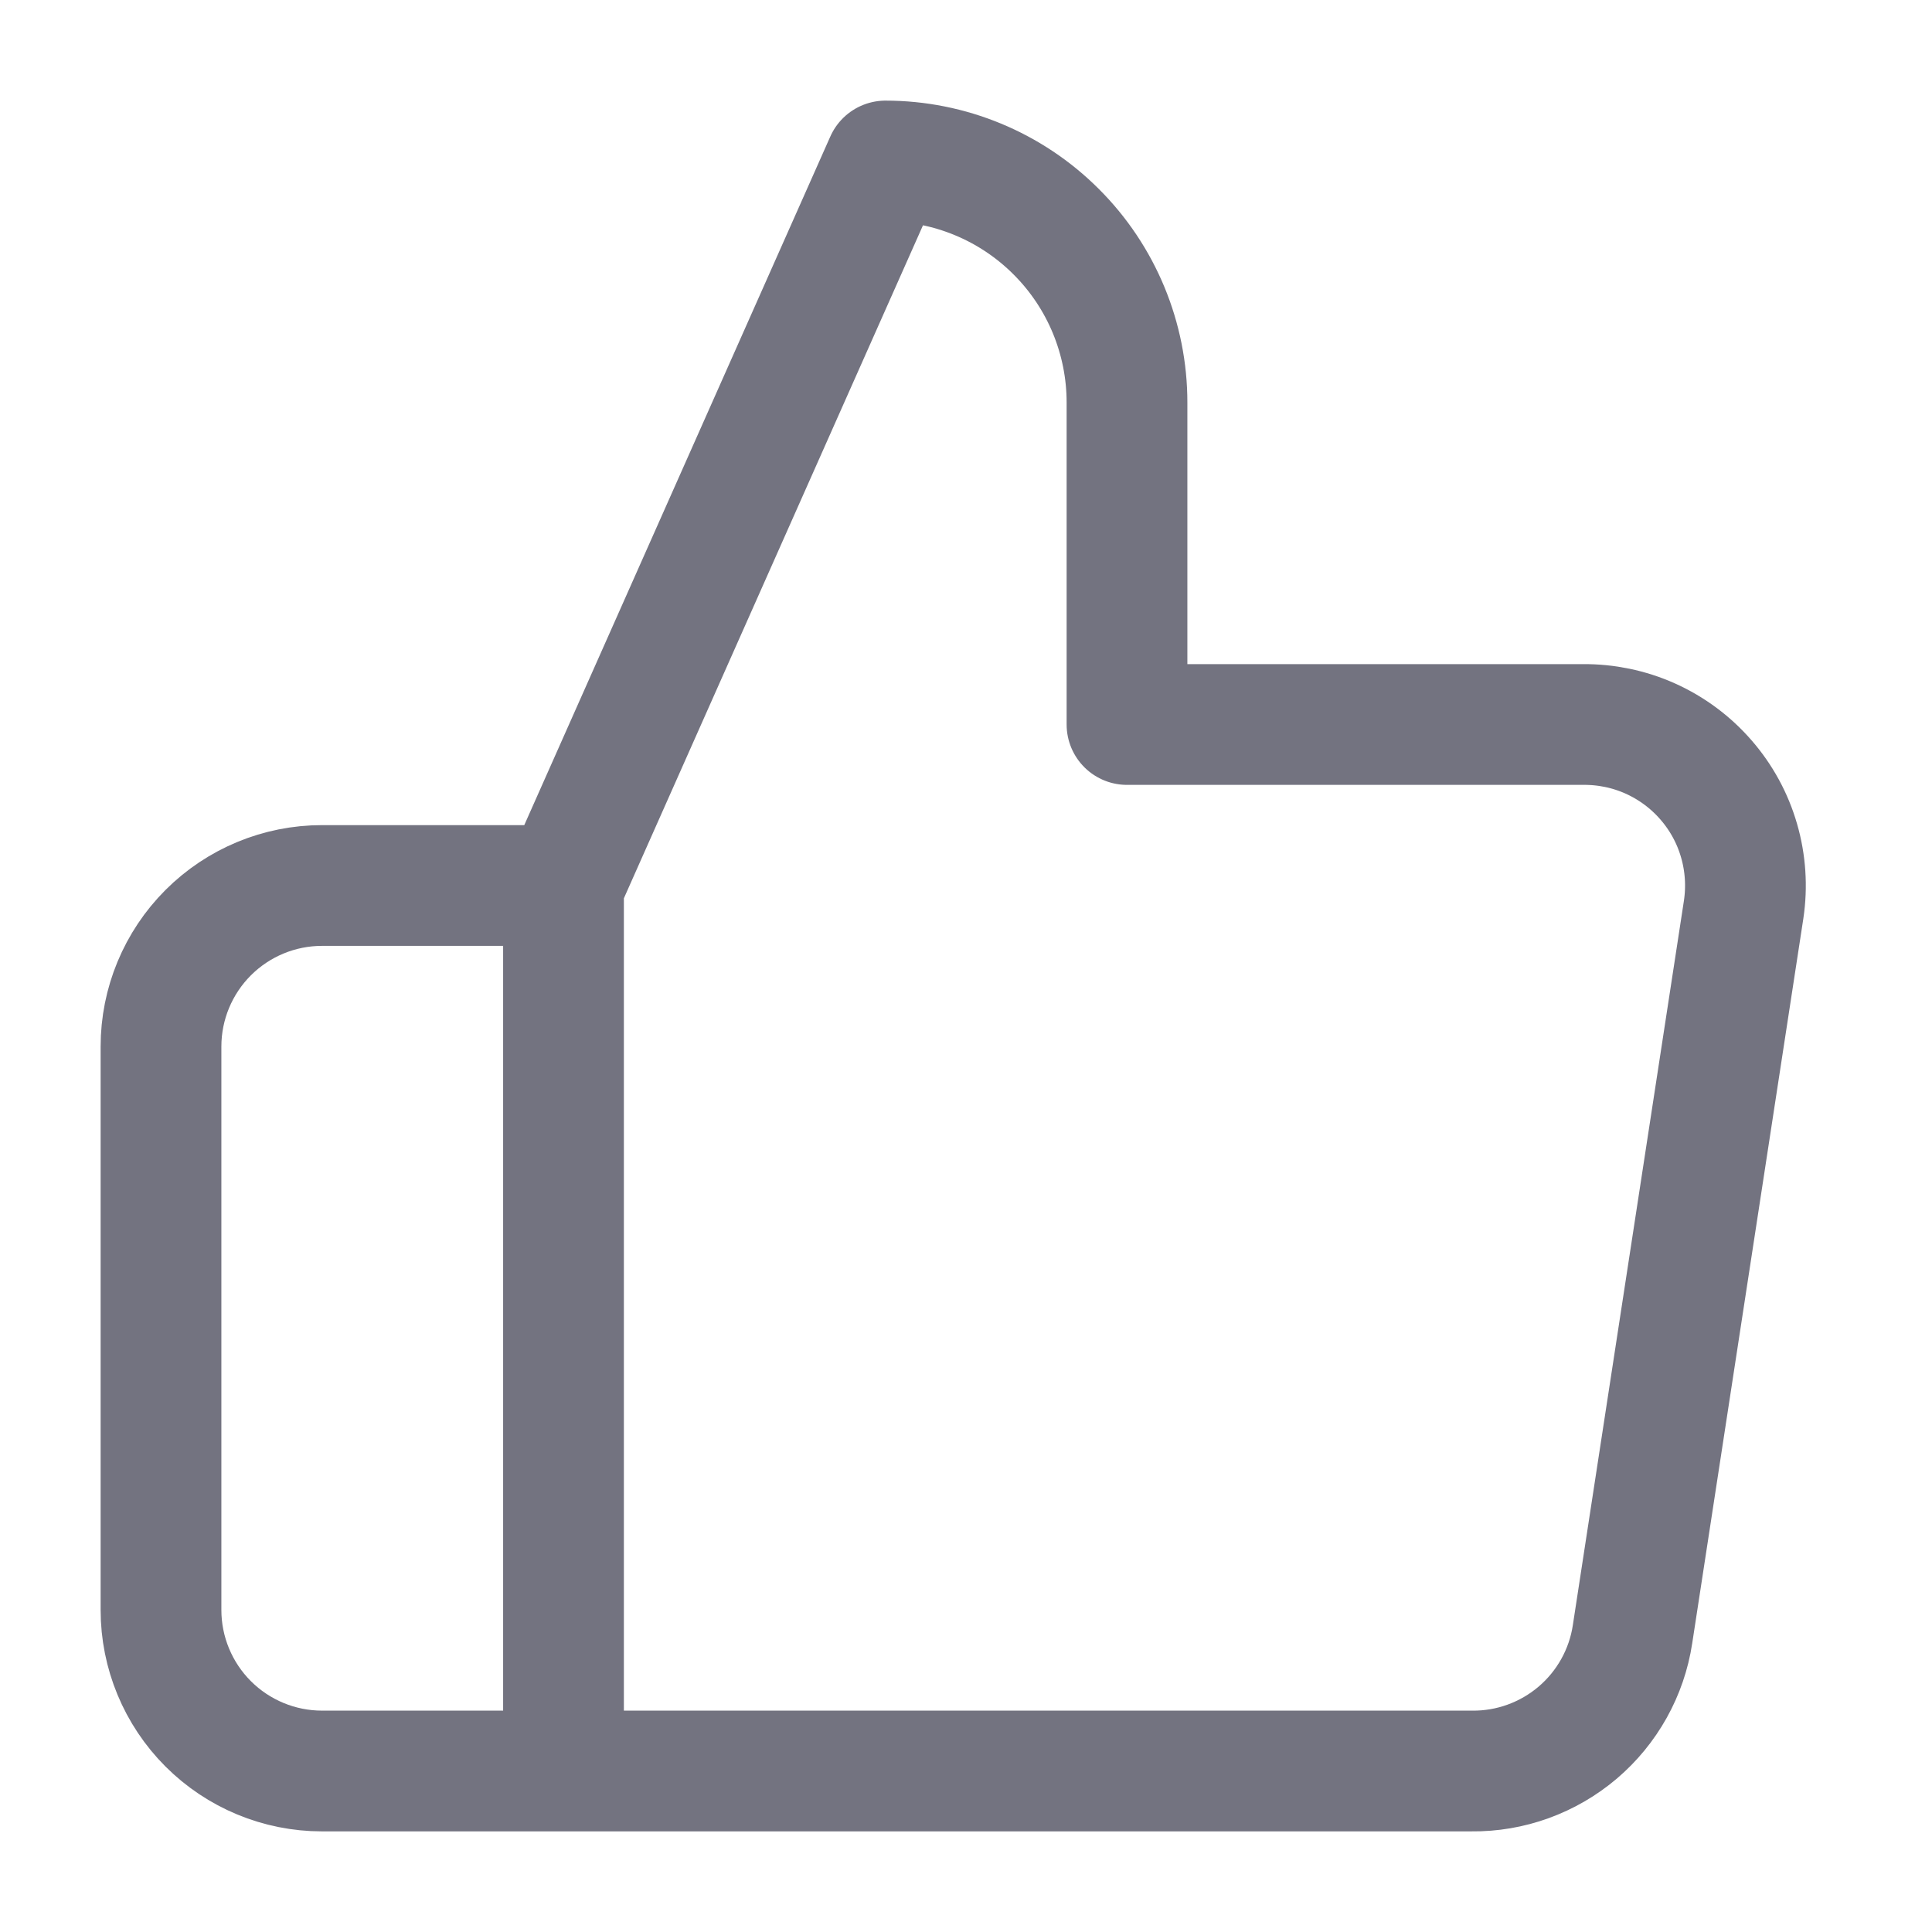
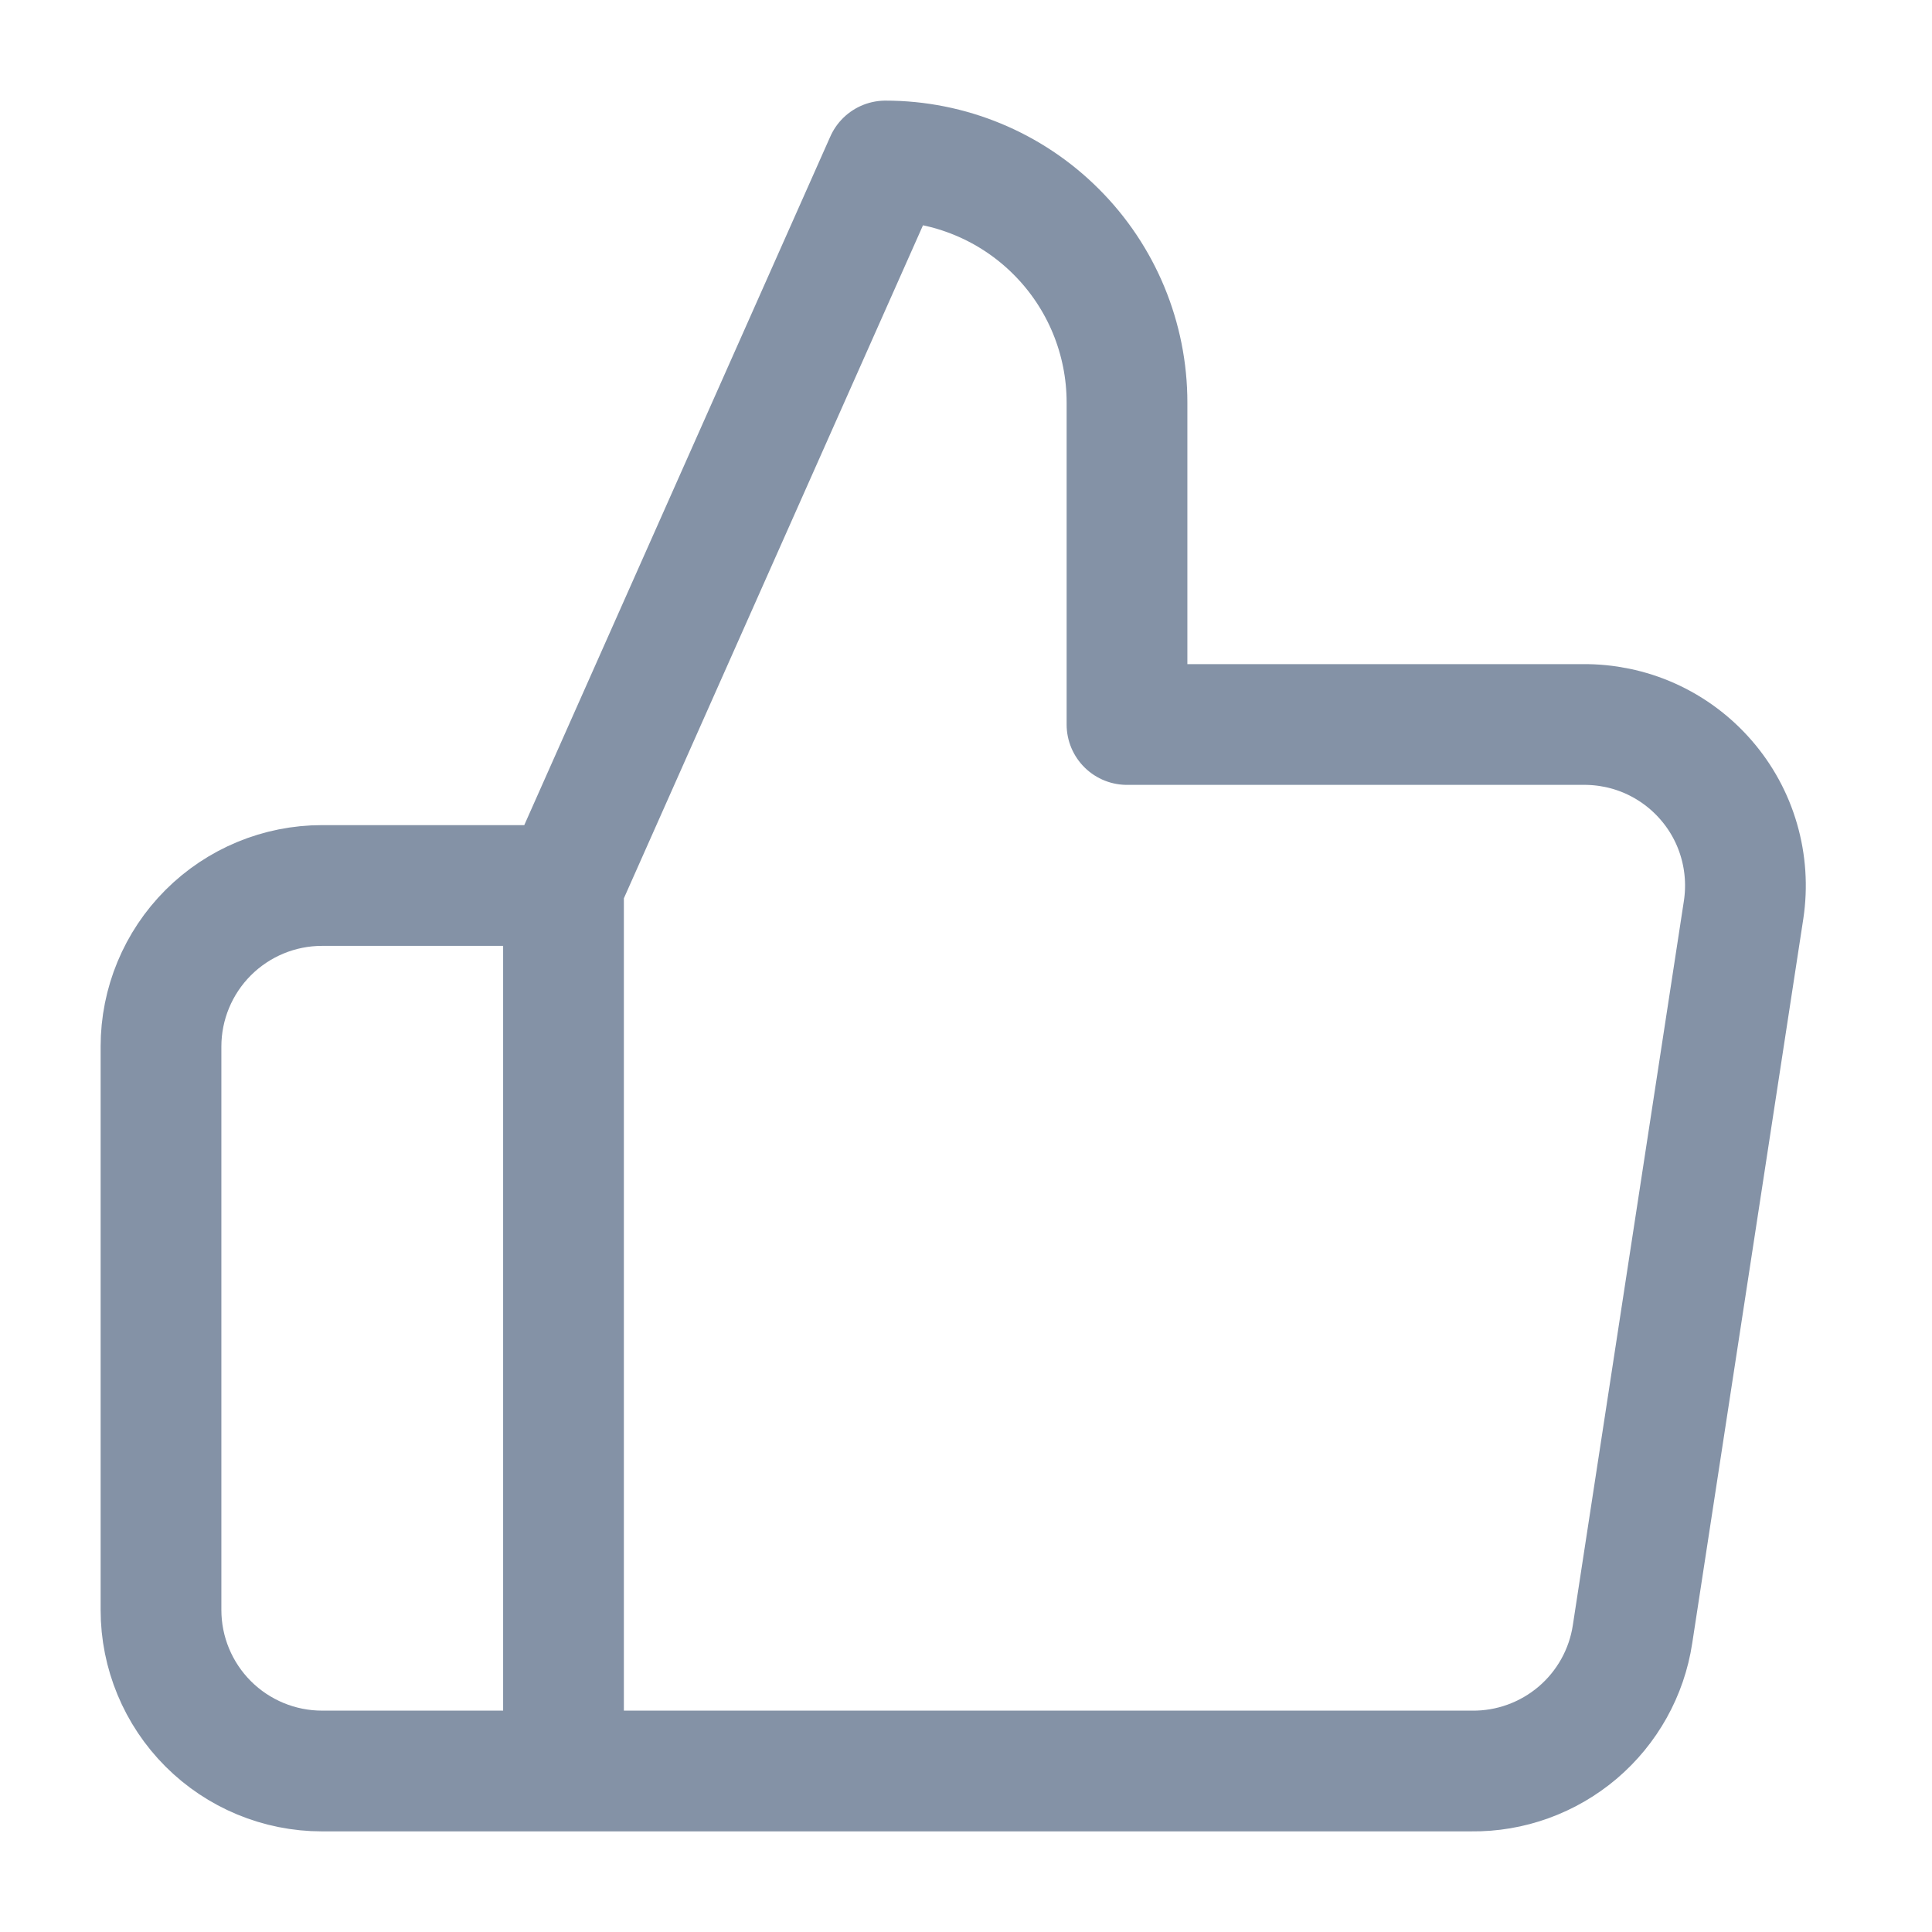
<svg xmlns="http://www.w3.org/2000/svg" width="24" height="24" viewBox="0 0 24 24" fill="none">
-   <path d="M7 22H4C3.47 22 2.961 21.789 2.586 21.414C2.211 21.039 2 20.53 2 20V13C2 12.47 2.211 11.961 2.586 11.586C2.961 11.211 3.47 11 4 11H7M14 9V5C14 4.204 13.684 3.441 13.121 2.879C12.559 2.316 11.796 2 11 2L7 11V22H18.28C18.762 22.006 19.23 21.836 19.598 21.524C19.965 21.212 20.208 20.777 20.28 20.3L21.66 11.3C21.703 11.013 21.684 10.721 21.603 10.442C21.523 10.164 21.382 9.906 21.192 9.688C21.002 9.469 20.766 9.294 20.502 9.175C20.237 9.056 19.95 8.997 19.66 9H14Z" stroke="#737380" stroke-width="1.5" stroke-linecap="round" stroke-linejoin="round" />
+   <path d="M7 22H4C3.47 22 2.961 21.789 2.586 21.414C2.211 21.039 2 20.53 2 20V13C2 12.47 2.211 11.961 2.586 11.586C2.961 11.211 3.47 11 4 11H7M14 9V5C14 4.204 13.684 3.441 13.121 2.879C12.559 2.316 11.796 2 11 2L7 11V22H18.28C18.762 22.006 19.23 21.836 19.598 21.524C19.965 21.212 20.208 20.777 20.28 20.3L21.66 11.3C21.703 11.013 21.684 10.721 21.603 10.442C21.523 10.164 21.382 9.906 21.192 9.688C21.002 9.469 20.766 9.294 20.502 9.175C20.237 9.056 19.95 8.997 19.66 9H14Z" stroke="#8492a6" stroke-width="1.5" stroke-linecap="round" stroke-linejoin="round" />
</svg>
